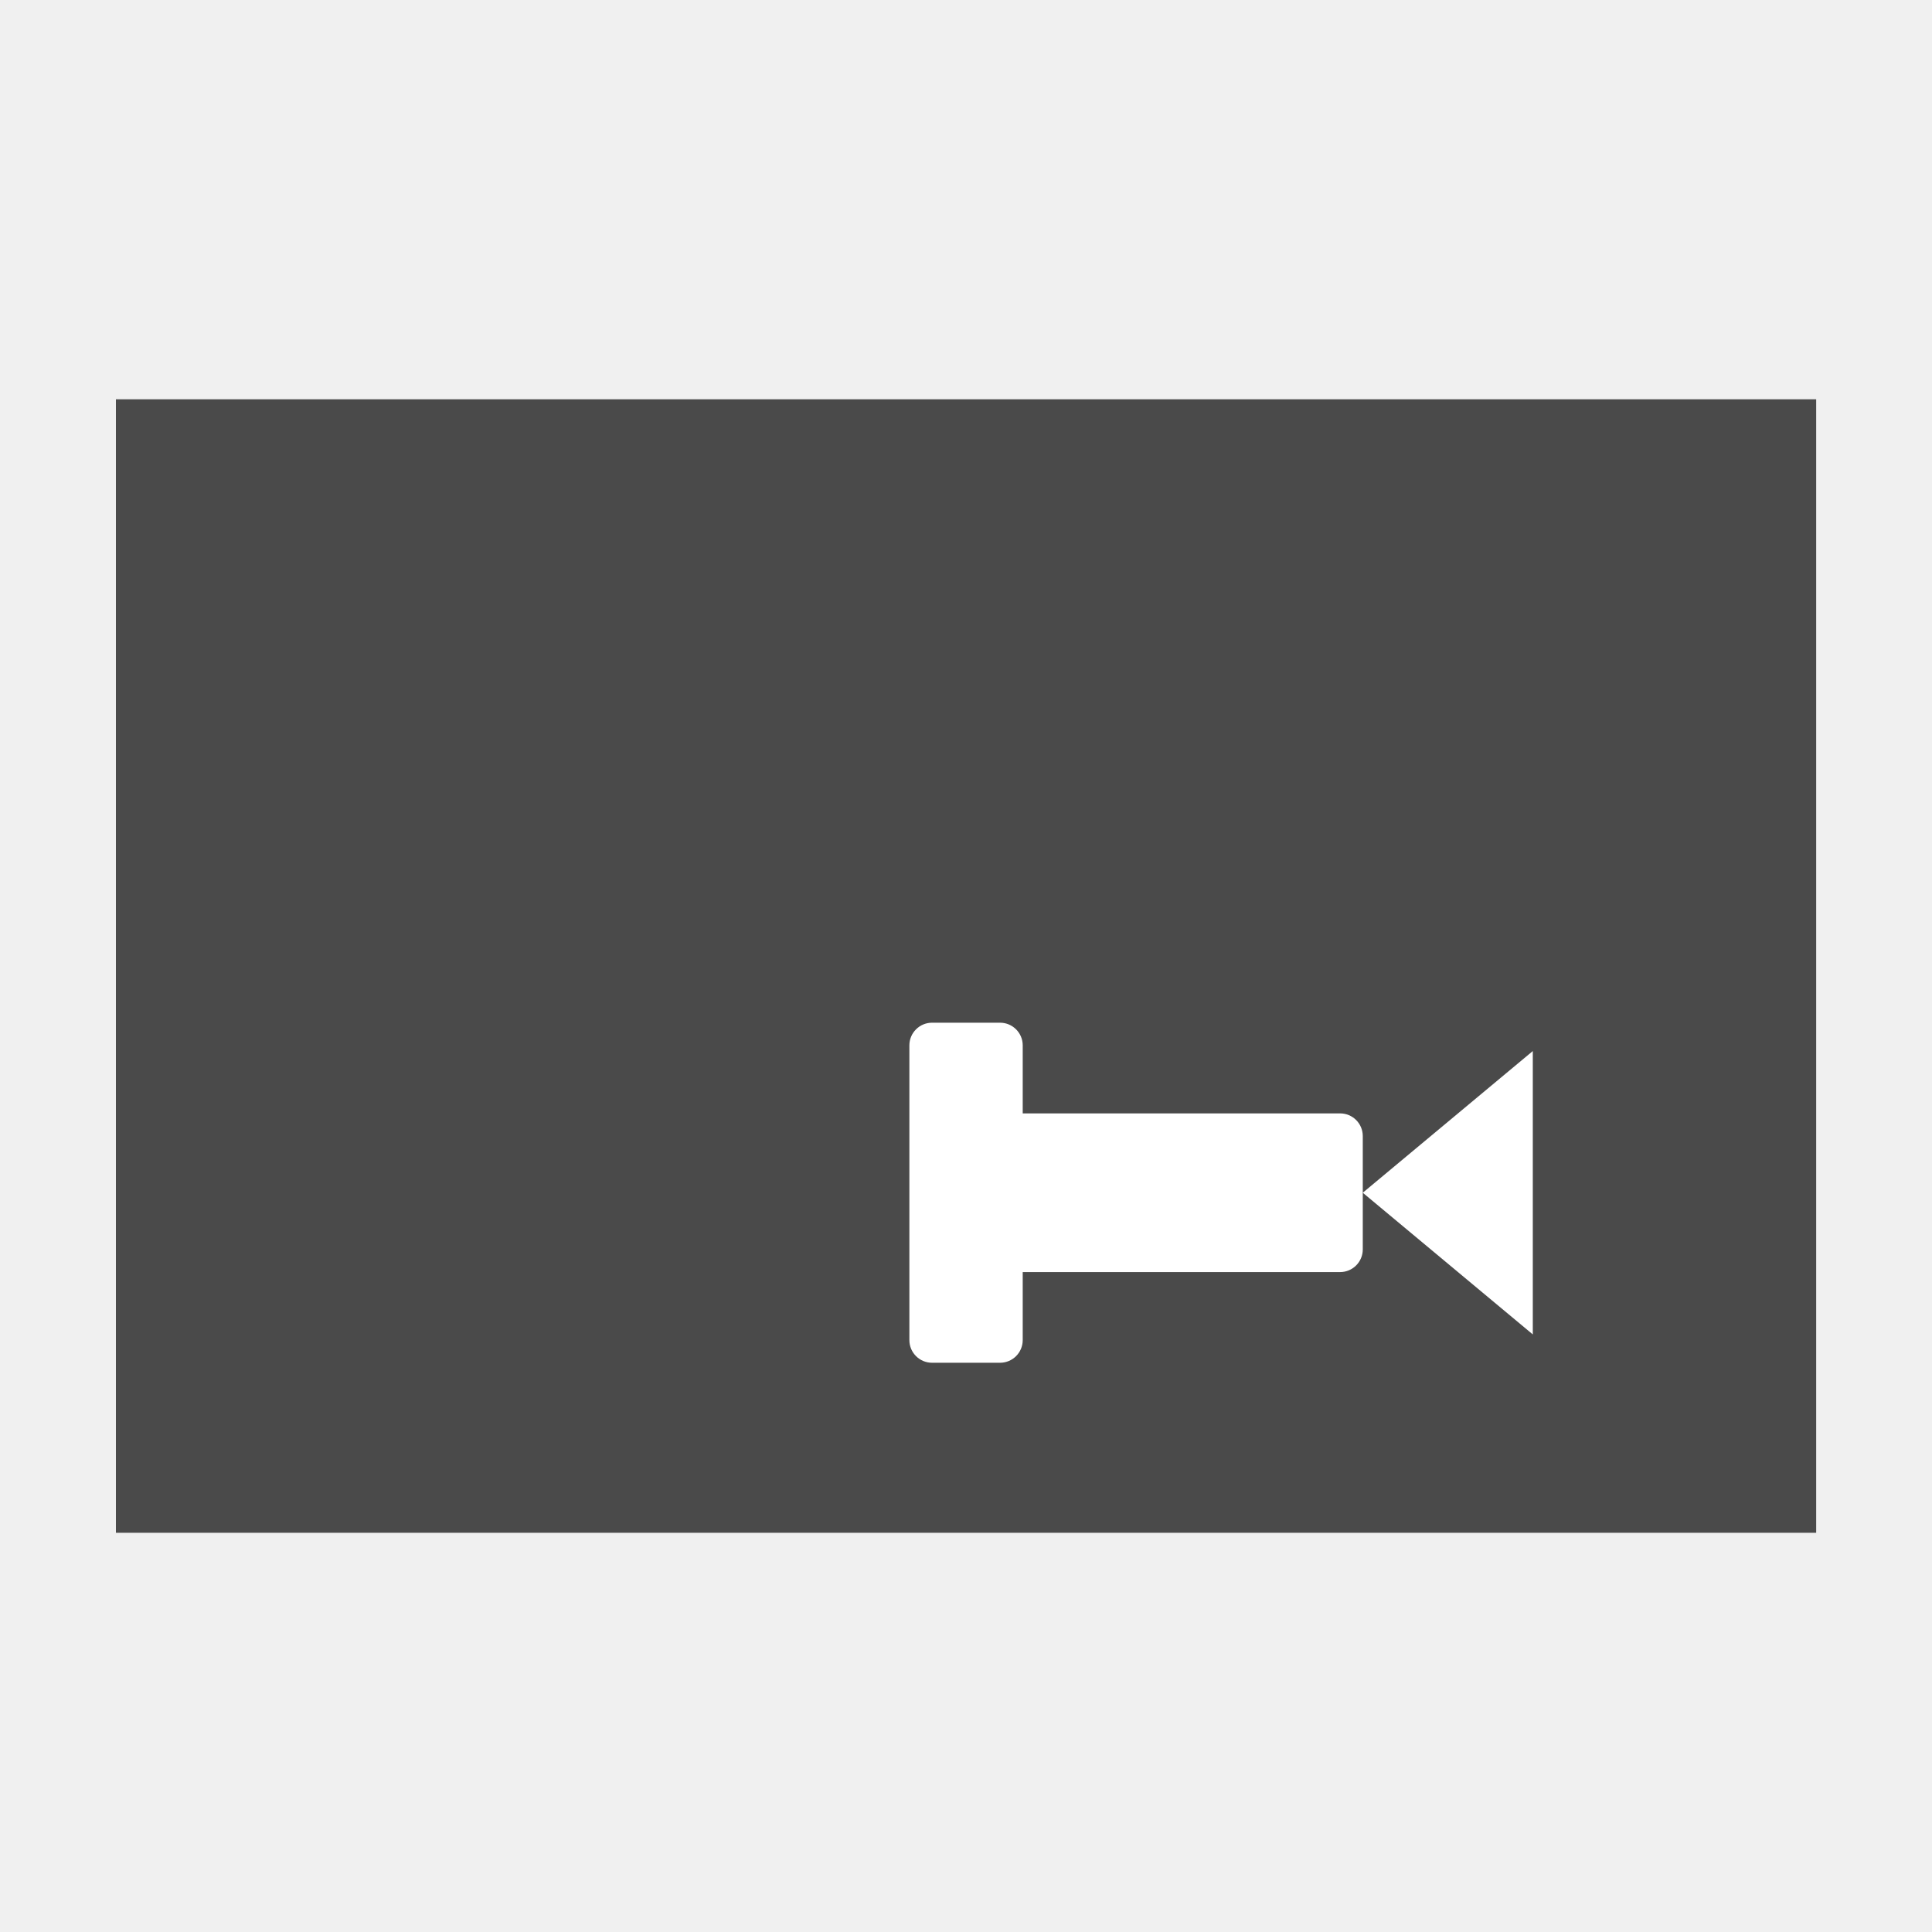
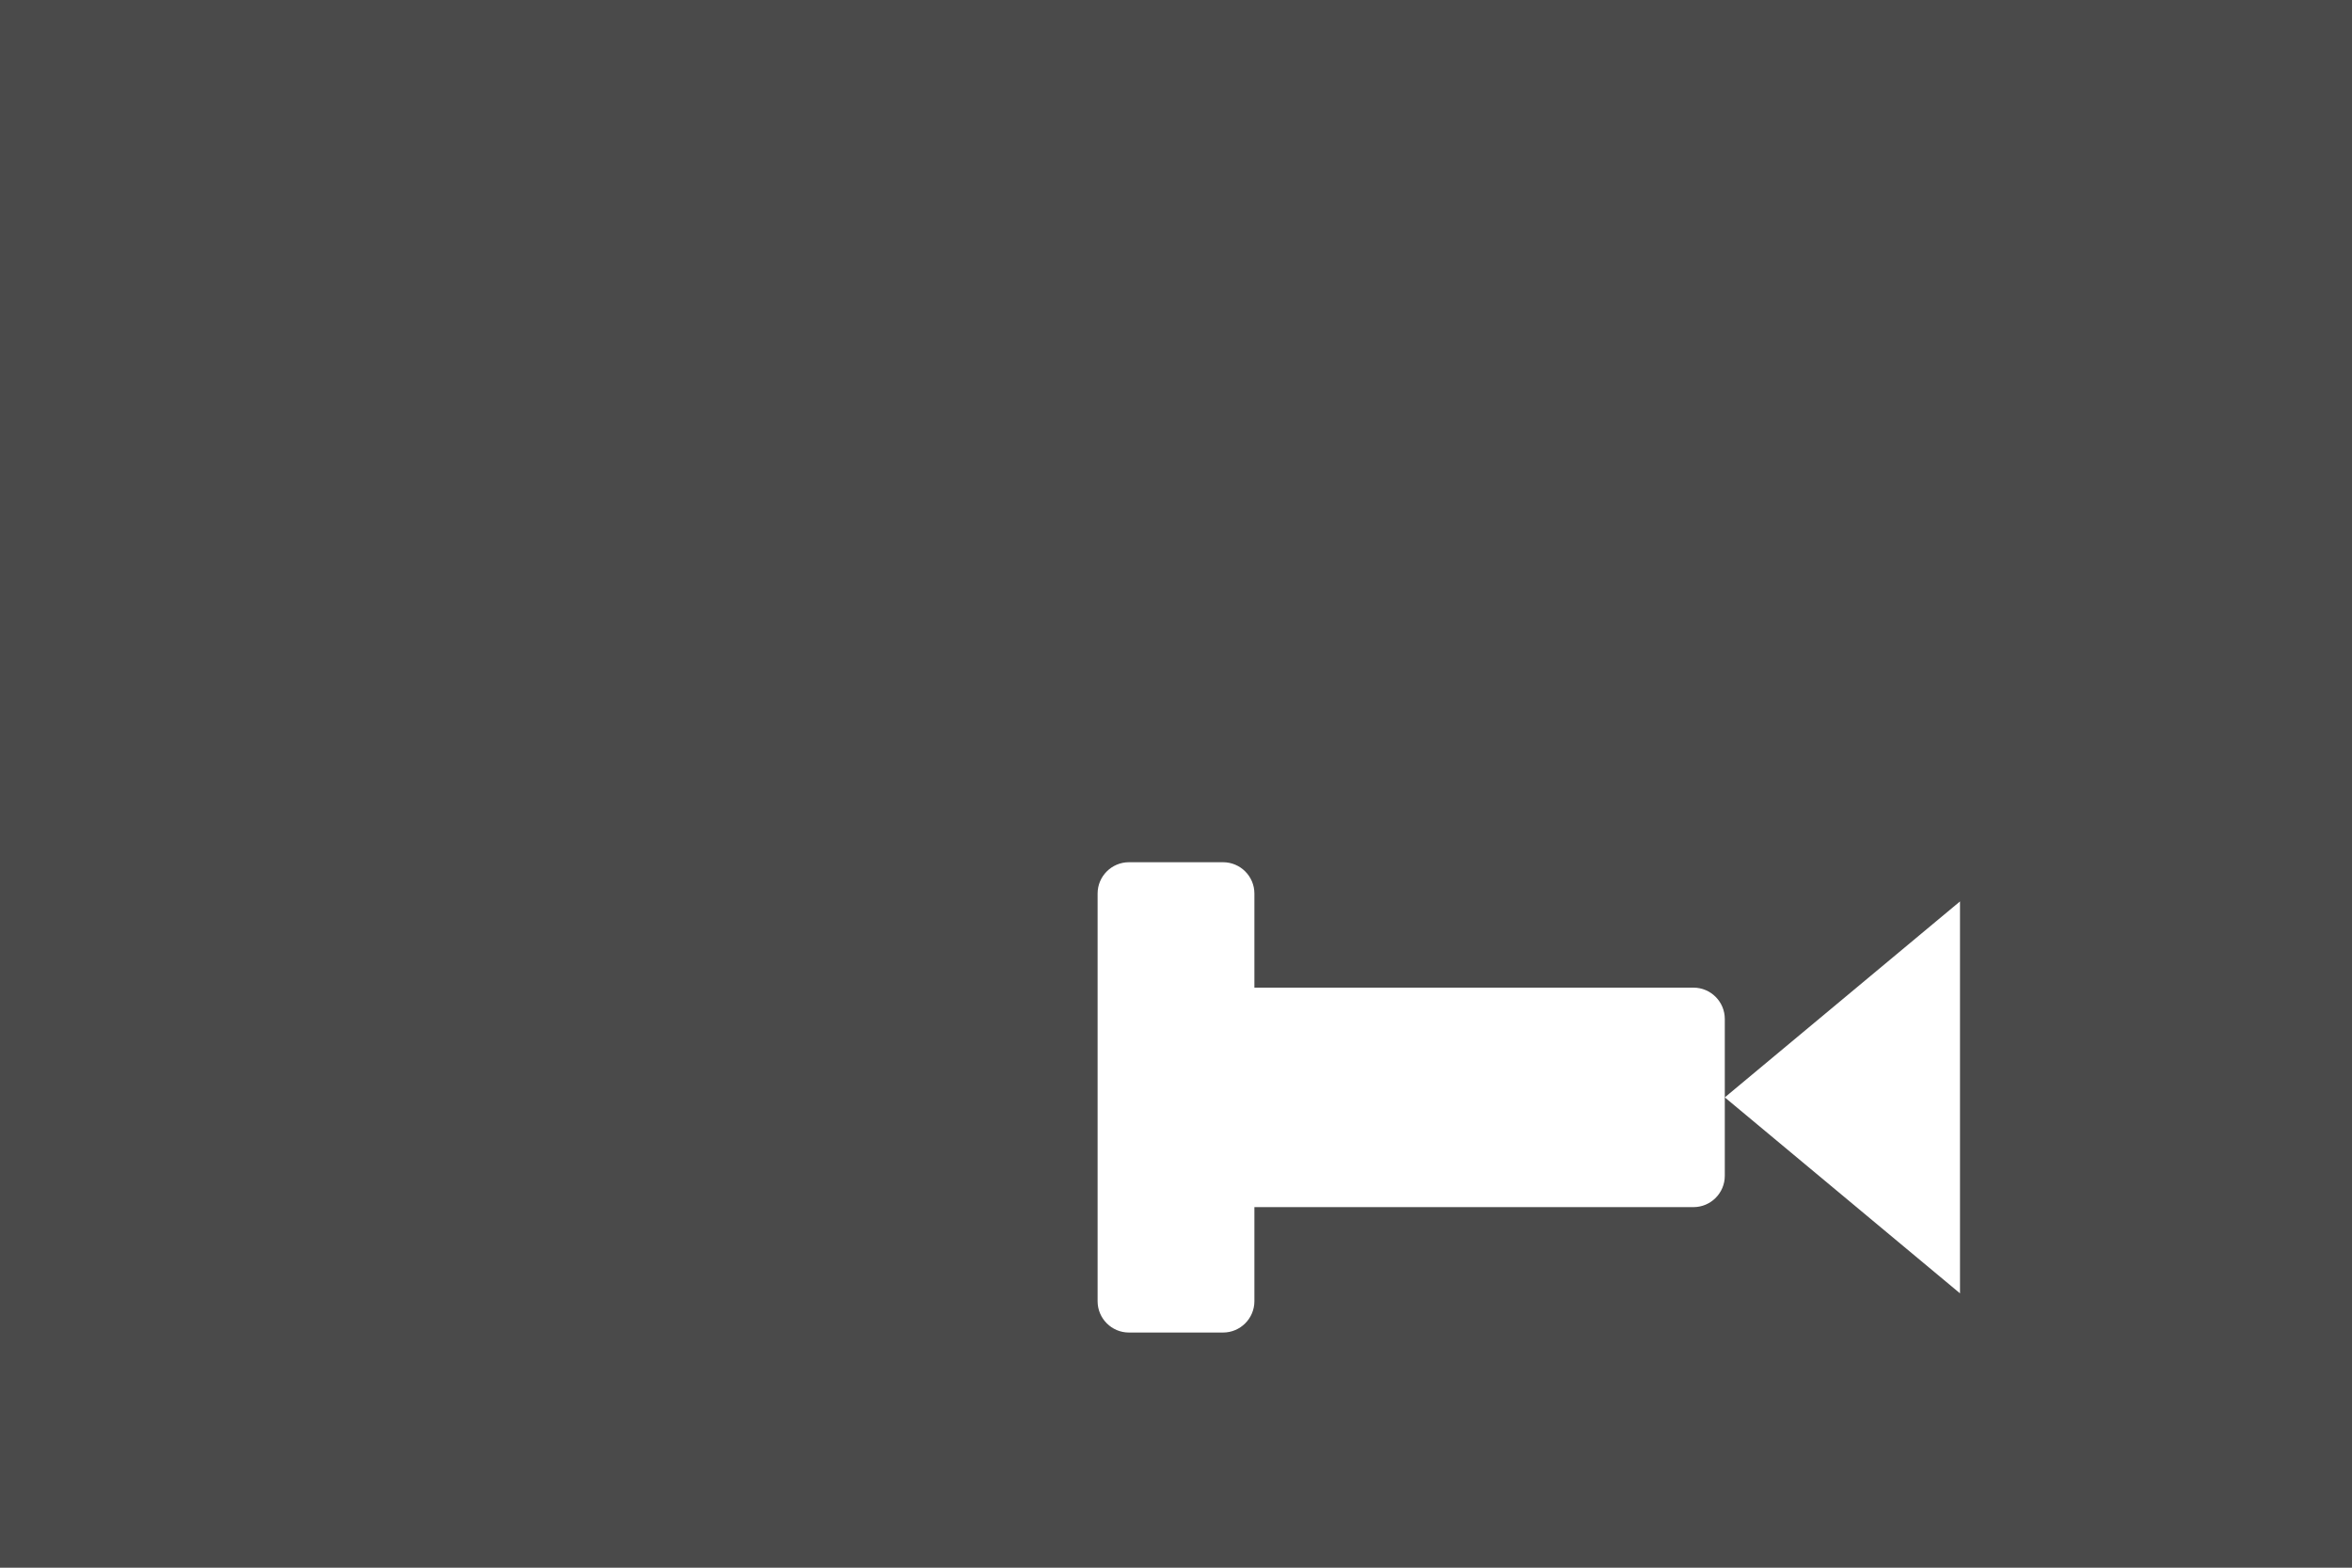
- <svg xmlns="http://www.w3.org/2000/svg" viewBox="0 0 200 200" width="200" height="200" role="img" aria-label="PAVEMENT_ARROW_RIGHT">
-   <g transform="translate(12 41.3333) scale(0.5867)">
-     <rect x="0" y="0" width="300" height="200" fill="#4A4A4A" />
-     <g fill="#FFFFFF">
-       <rect x="140" y="110" width="20" height="60" rx="4" />
-       <rect x="144" y="126" width="76" height="28" rx="4" />
-       <path d="M 220,140 L 250,115 L 250,165 Z" />
-     </g>
+ <svg xmlns="http://www.w3.org/2000/svg" viewBox="0 0 300 200" width="300" height="200" role="img" aria-label="PAVEMENT_ARROW_RIGHT">
+   <rect x="0" y="0" width="300" height="200" fill="#4A4A4A" />
+   <g fill="#FFFFFF">
+     <rect x="140" y="110" width="20" height="60" rx="4" />
+     <rect x="144" y="126" width="76" height="28" rx="4" />
+     <path d="M 220,140 L 250,115 L 250,165 Z" />
  </g>
</svg>
